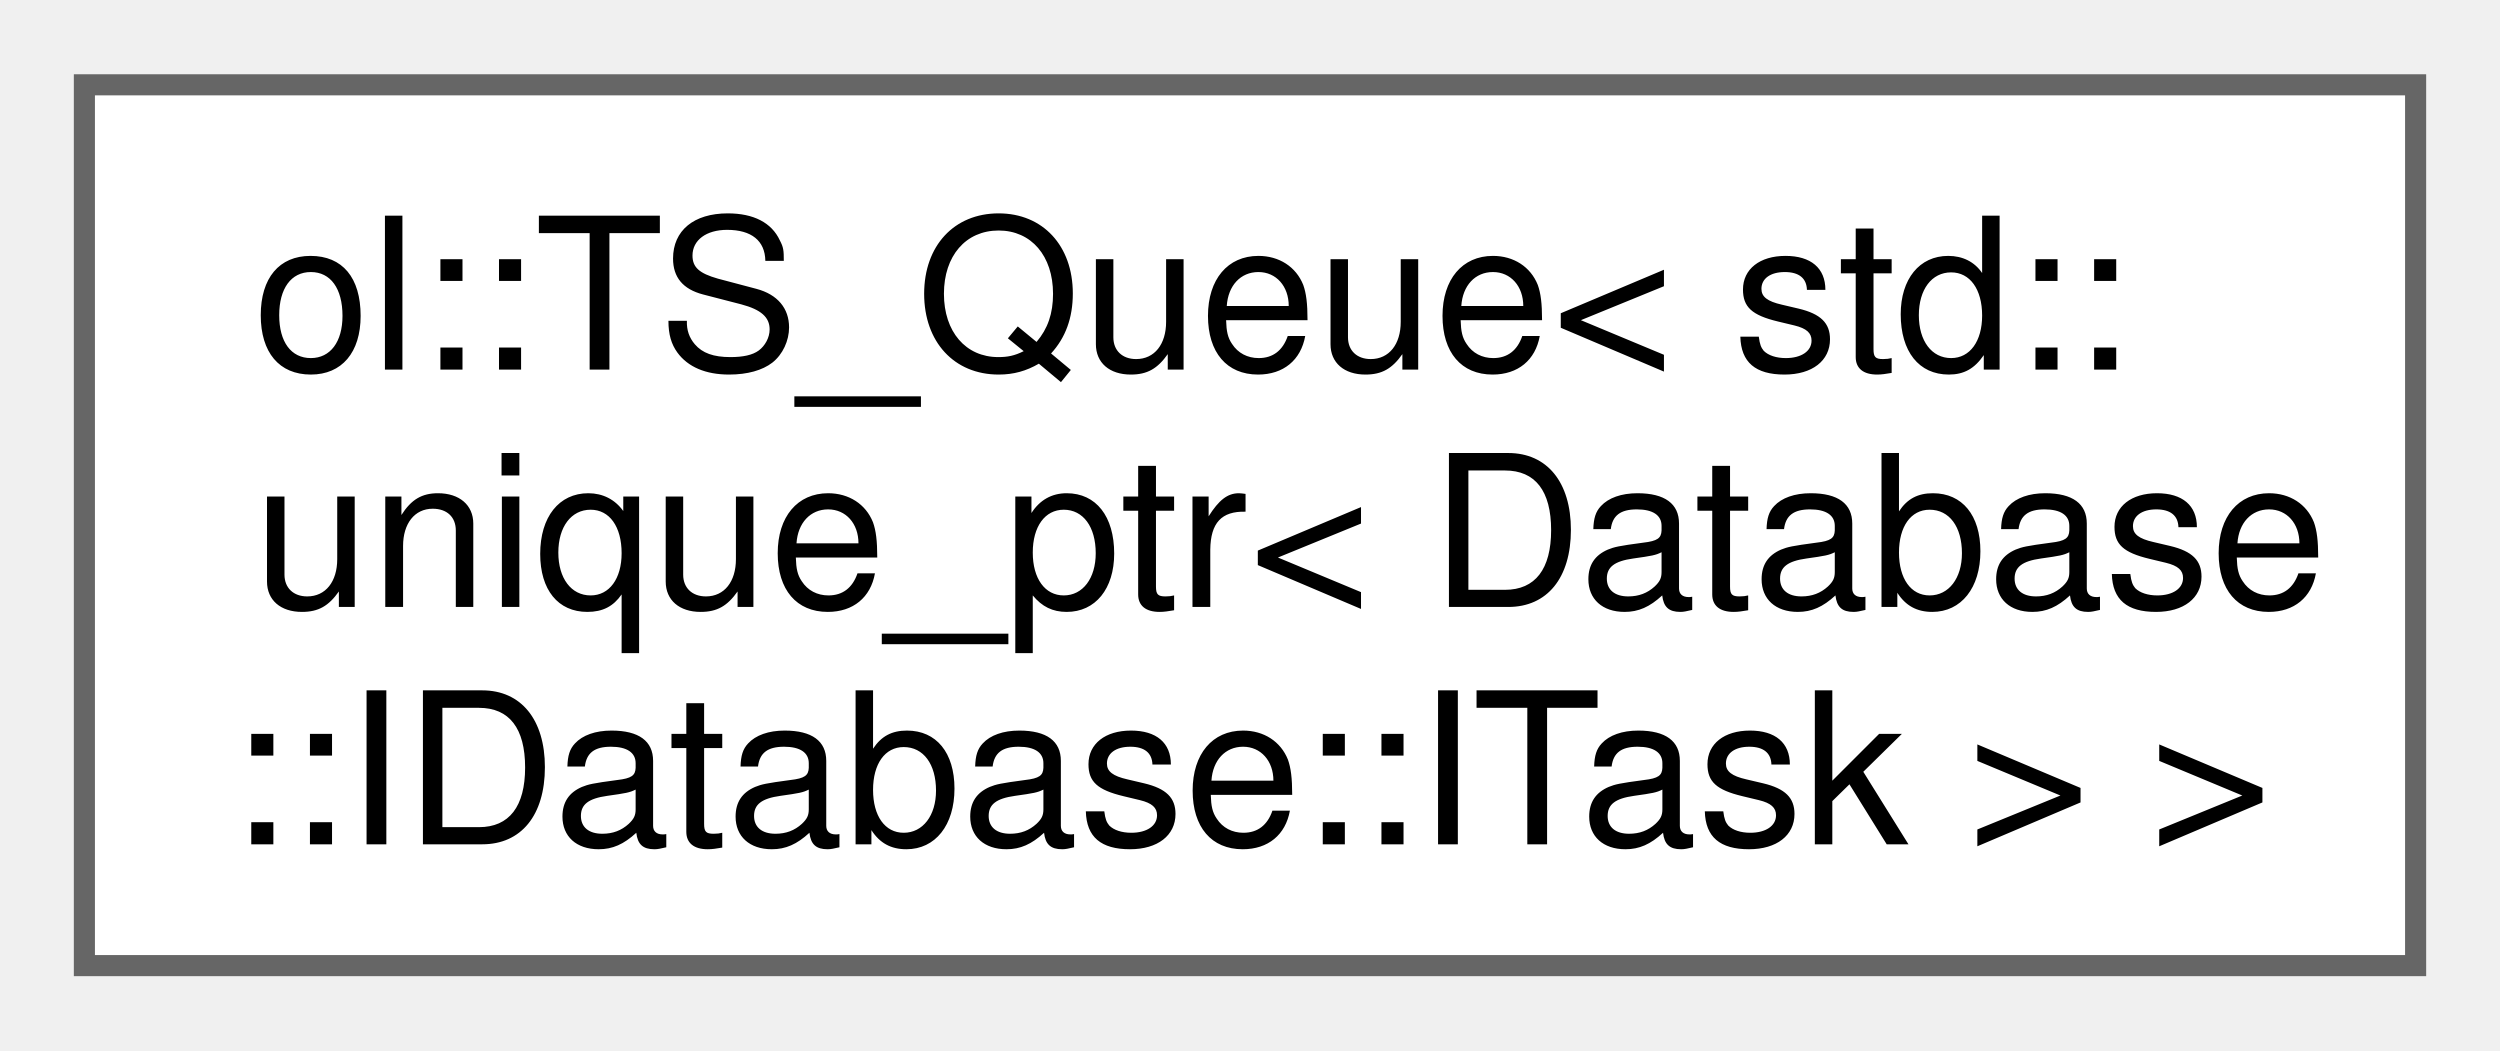
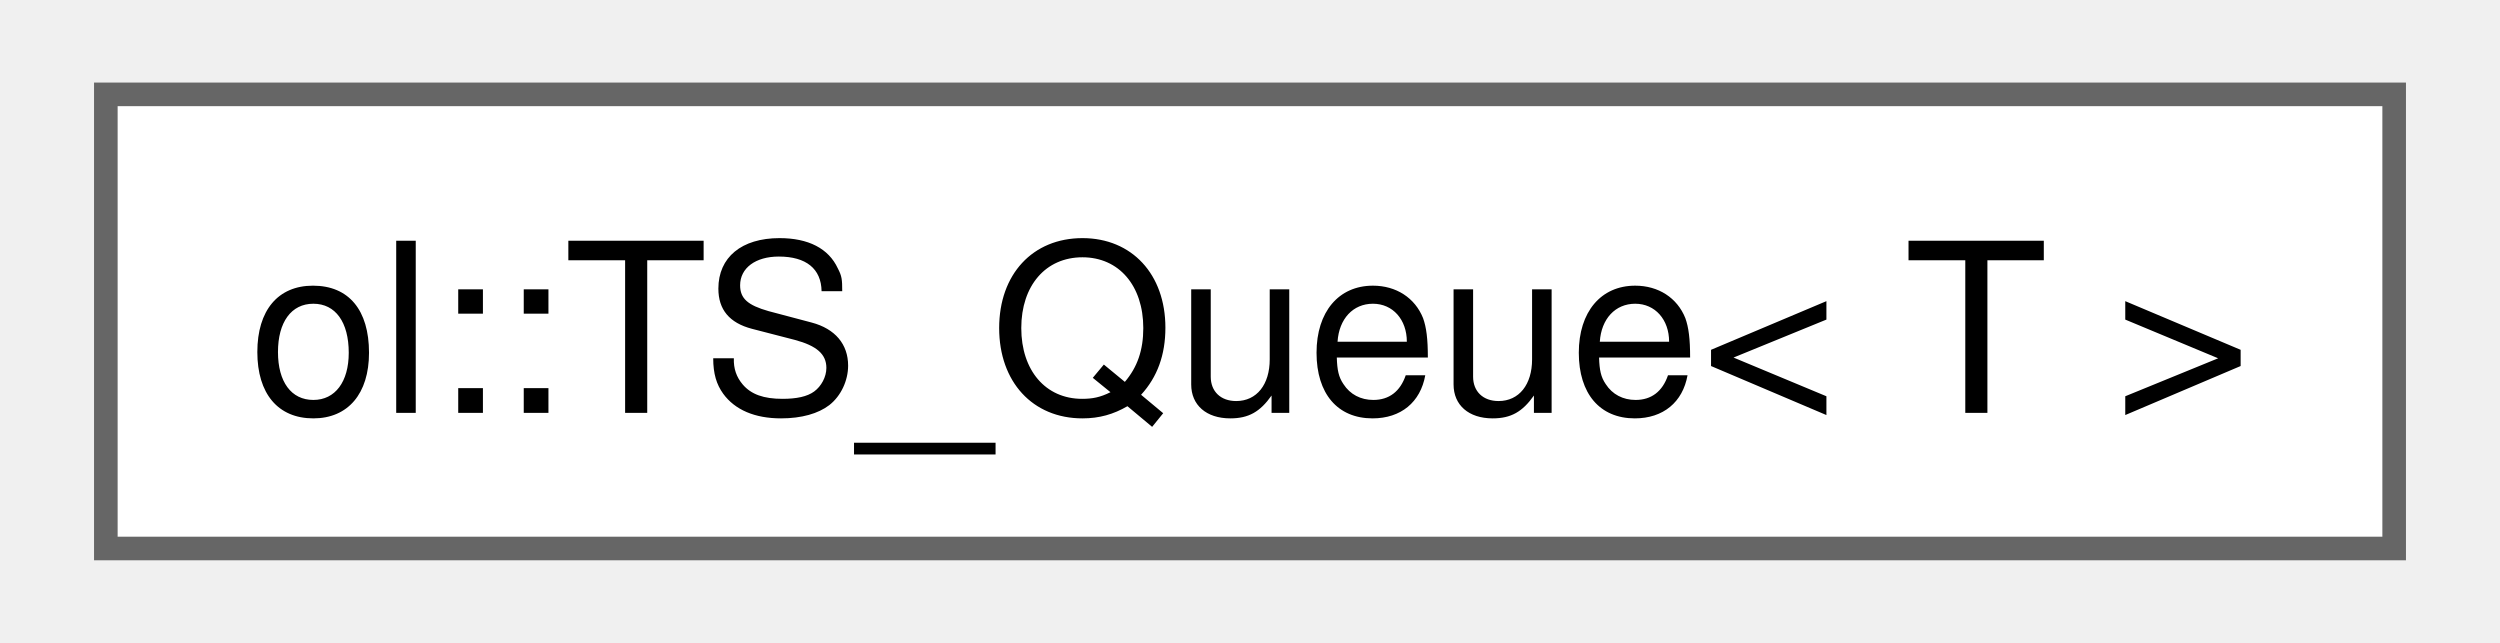
- <svg xmlns="http://www.w3.org/2000/svg" xmlns:xlink="http://www.w3.org/1999/xlink" width="119pt" height="50pt" viewBox="0.00 0.00 118.50 49.75">
-   <g id="graph0" class="graph" transform="scale(1 1) rotate(0) translate(4 45.75)">
+ <svg xmlns="http://www.w3.org/2000/svg" xmlns:xlink="http://www.w3.org/1999/xlink" width="105pt" height="27pt" viewBox="0.00 0.00 105.00 27.25">
+   <g id="graph0" class="graph" transform="scale(1 1) rotate(0) translate(4 23.25)">
    <g id="Node000000" class="node">
      <g id="a_Node000000">
-         <a xlink:href="d2/d36/classol_1_1_t_s___queue.html" target="_top" xlink:title=" ">
-           <polygon fill="white" stroke="#666666" points="110.5,-41.75 0,-41.75 0,0 110.5,0 110.5,-41.75" />
-           <text text-anchor="start" x="8" y="-28.25" font-family="Helvetica,sans-Serif" font-size="10.00">ol::TS_Queue&lt; std::</text>
-           <text text-anchor="start" x="8" y="-17" font-family="Helvetica,sans-Serif" font-size="10.00">unique_ptr&lt; Database</text>
-           <text text-anchor="middle" x="55.25" y="-5.75" font-family="Helvetica,sans-Serif" font-size="10.00">::IDatabase::ITask &gt; &gt;</text>
+         <a xlink:href="d2/d36/classol_1_1_t_s___queue.html" target="_top" xlink:title="Thread safe queue.">
+           <polygon fill="white" stroke="#666666" points="97,-19.25 0,-19.25 0,0 97,0 97,-19.25" />
+           <text text-anchor="middle" x="48.5" y="-5.75" font-family="Helvetica,sans-Serif" font-size="10.00">ol::TS_Queue&lt; T &gt;</text>
        </a>
      </g>
    </g>
  </g>
</svg>
